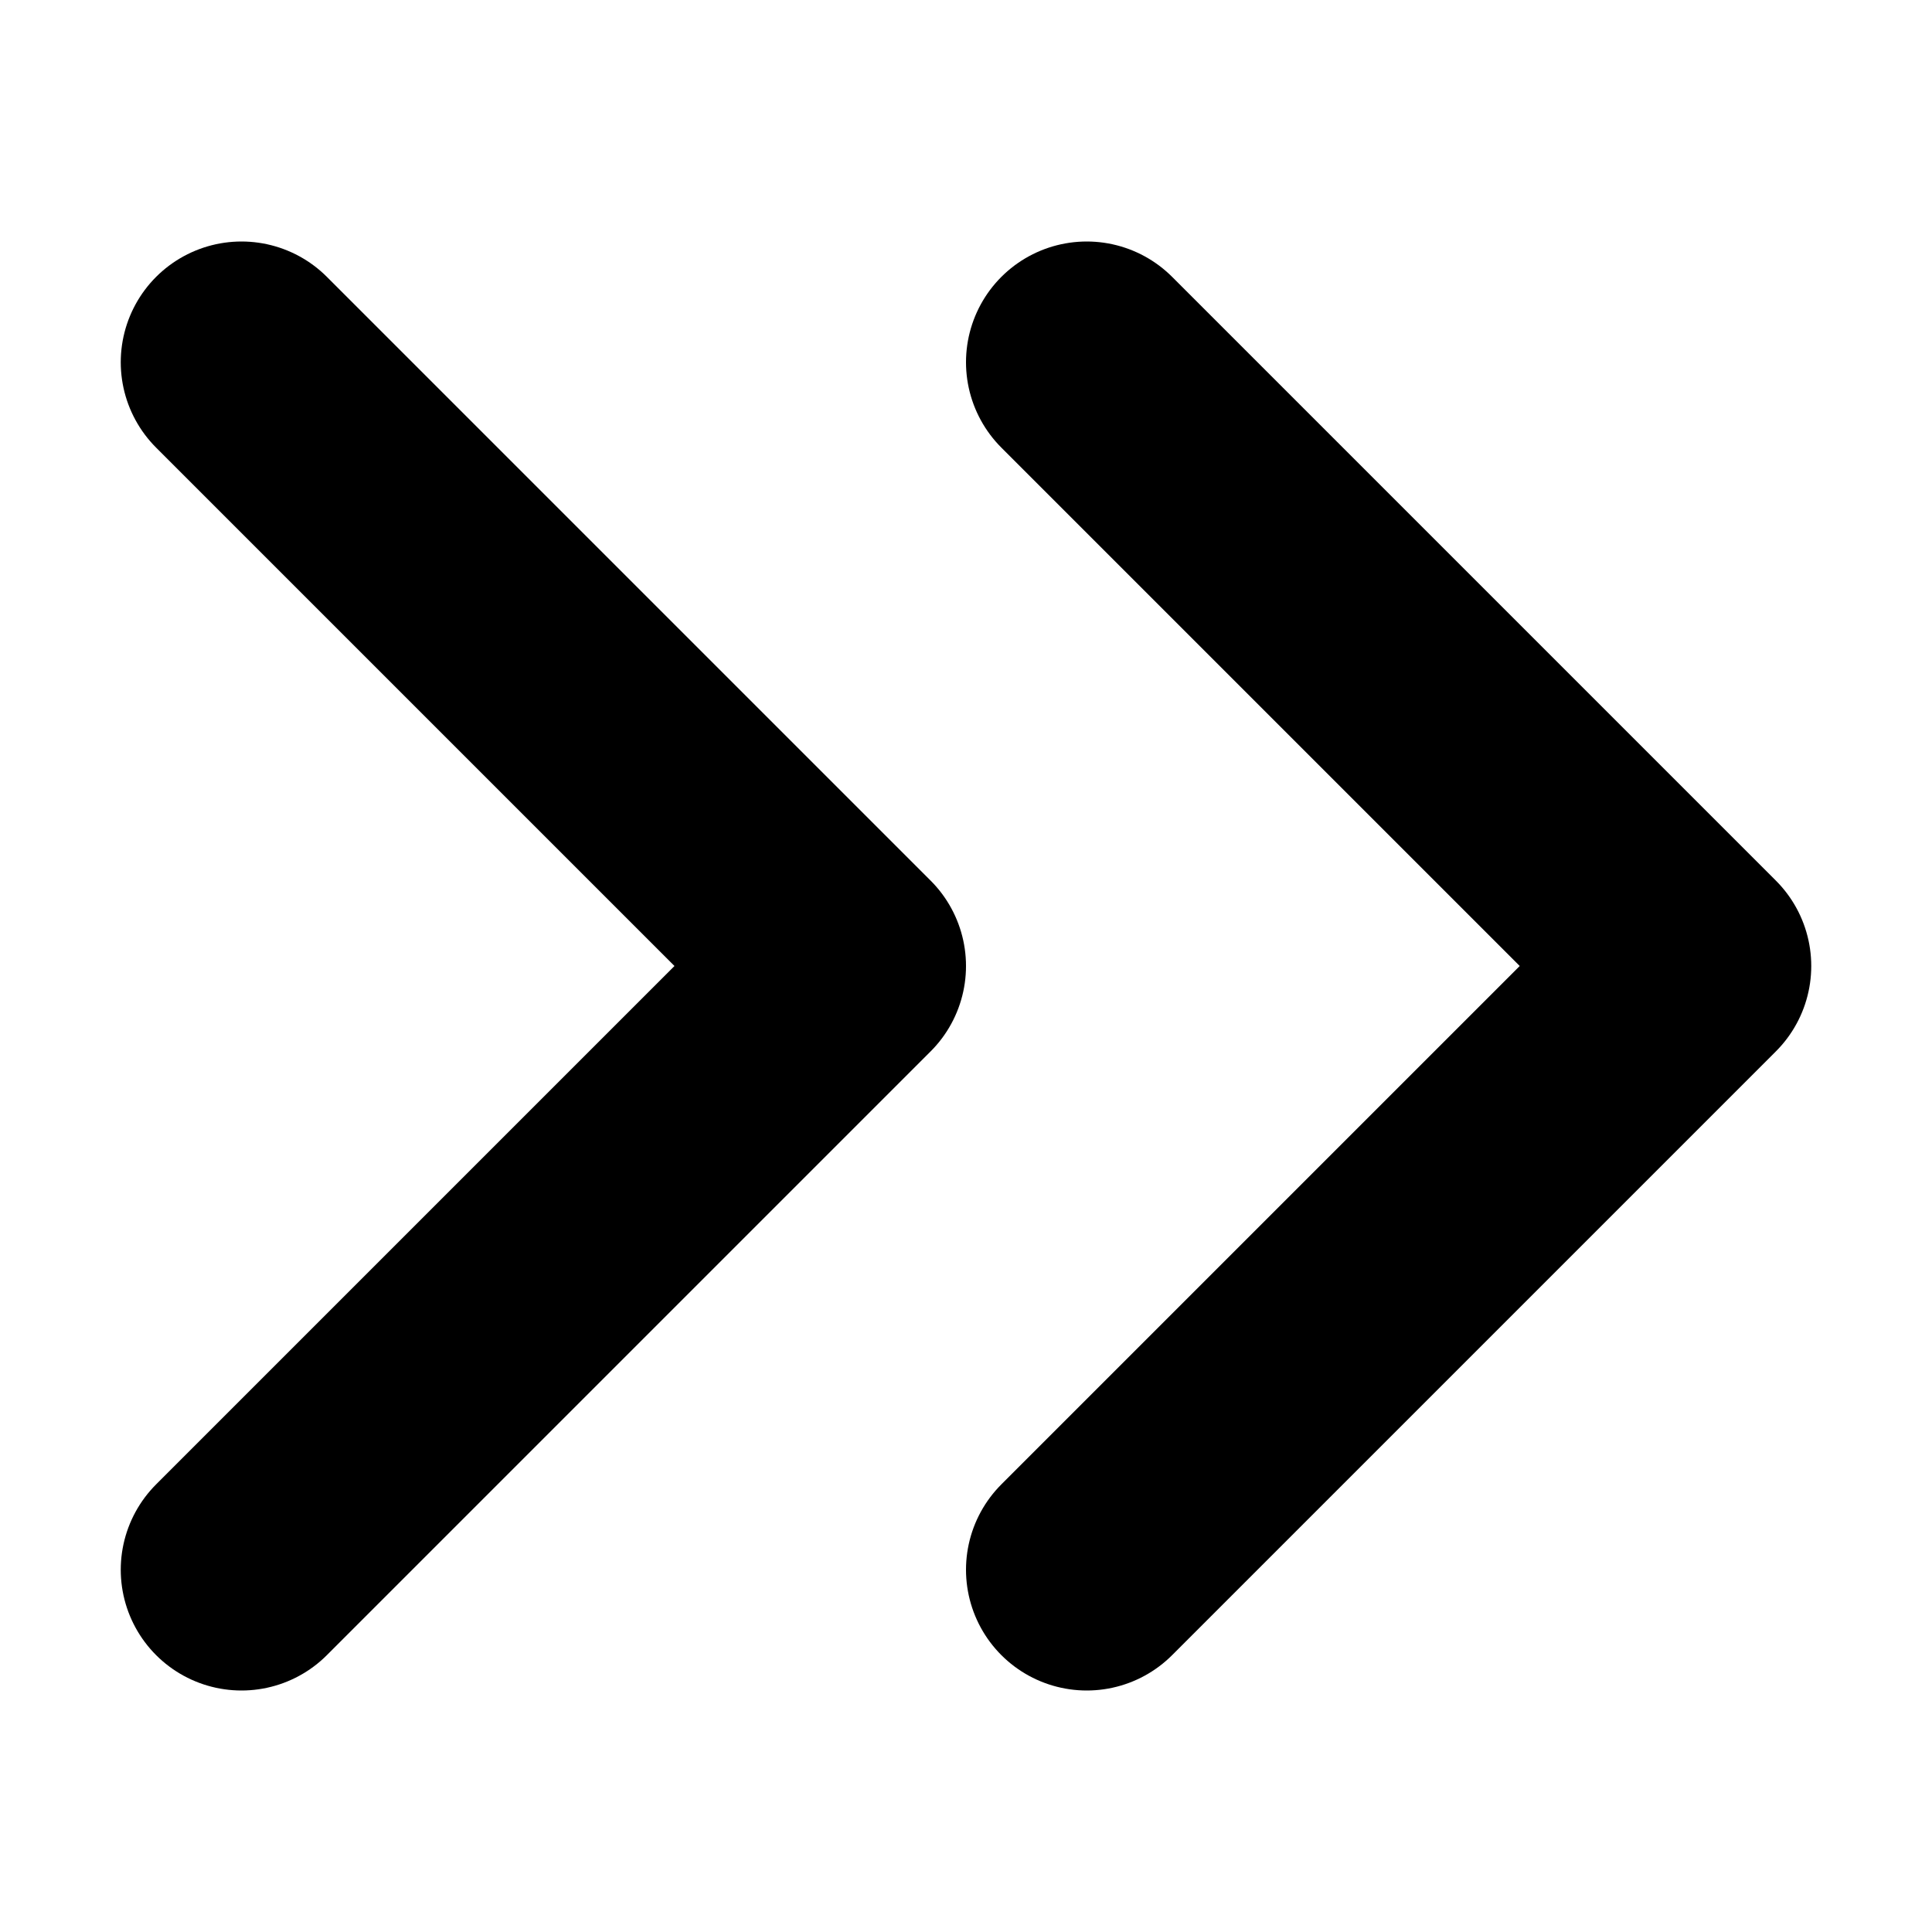
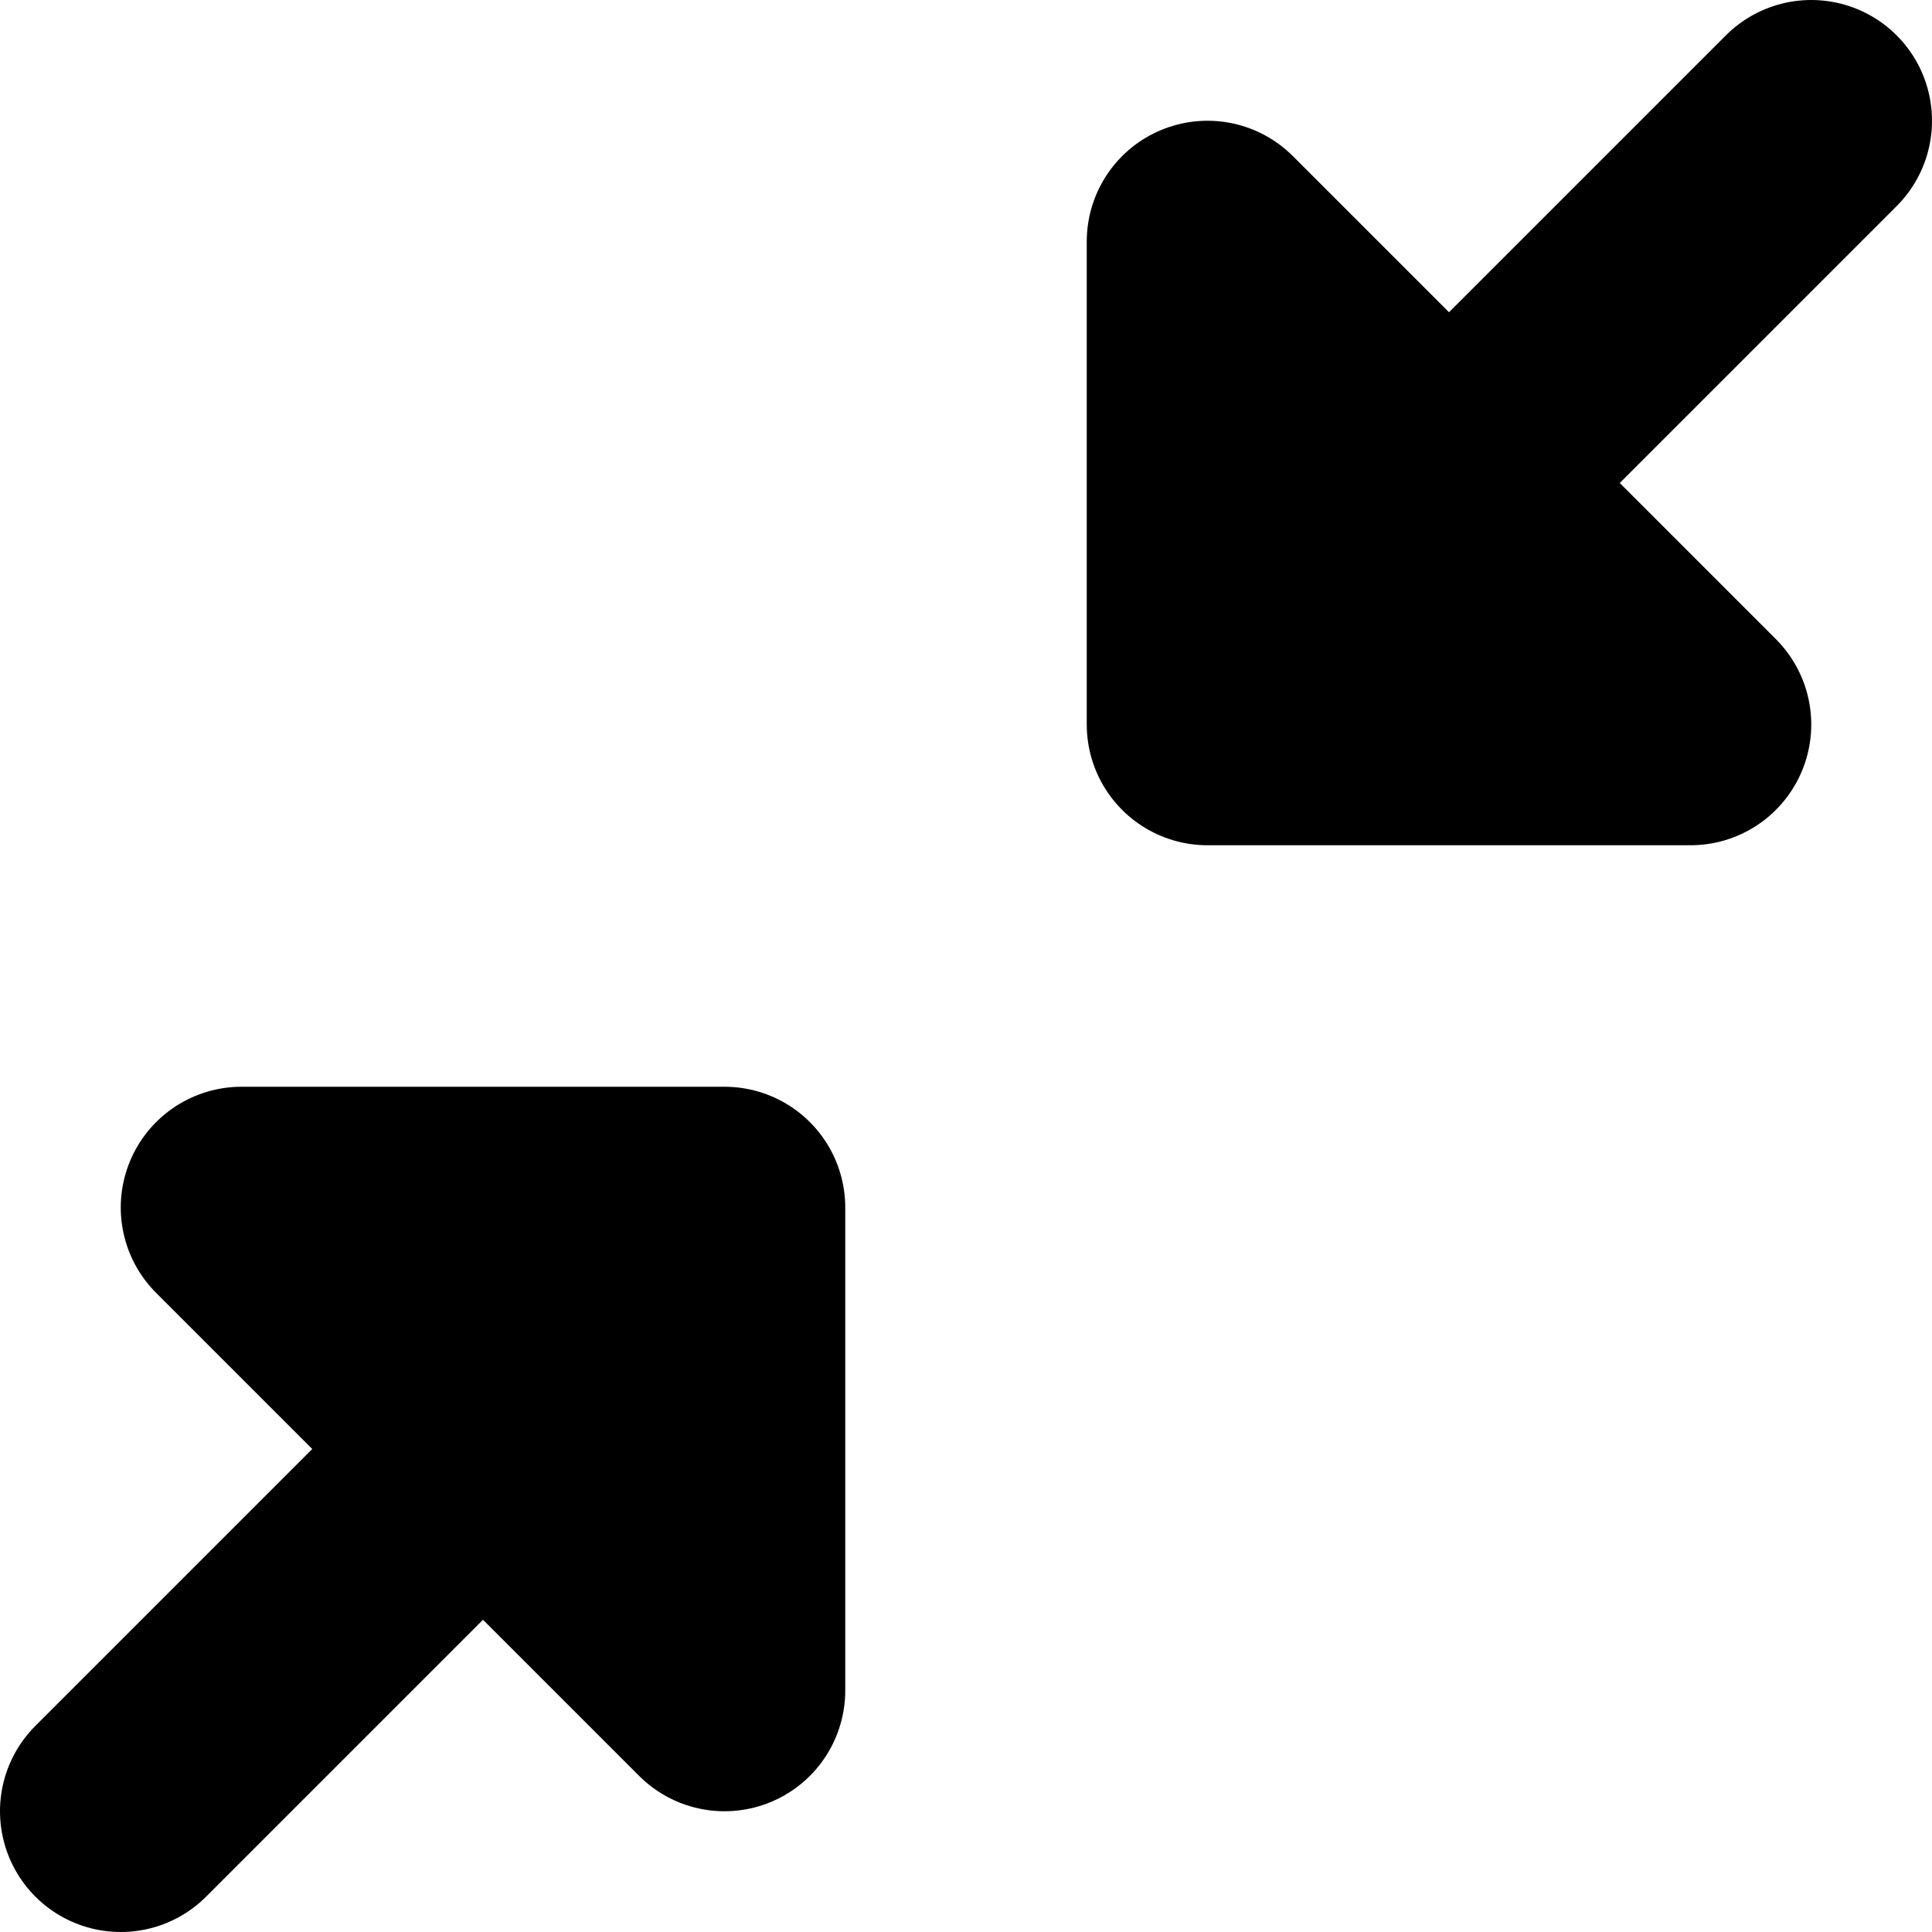
<svg xmlns="http://www.w3.org/2000/svg" width="16" height="16" viewBox="0 0 16 16" fill="none">
-   <path d="M9 3L14 8L9 13" stroke="currentColor" stroke-width="2" stroke-linecap="round" stroke-linejoin="round" />
-   <path d="M2 3L7 8L2 13" stroke="currentColor" stroke-width="2" stroke-linecap="round" stroke-linejoin="round" />
+   <path d="M14 6L10 6L10 2L12 4L14 6Z" fill="currentColor" />
+   <path d="M15 1L10 6M10 6L14 6L10 2L10 6Z" stroke="currentColor" stroke-width="2" stroke-linecap="round" stroke-linejoin="round" />
+   <path d="M2 10L6 10L6 14L4 12L2 10Z" fill="currentColor" />
+   <path d="M1 15L6 10M6 10L2 10L6 14L6 10Z" stroke="currentColor" stroke-width="2" stroke-linecap="round" stroke-linejoin="round" />
</svg>
